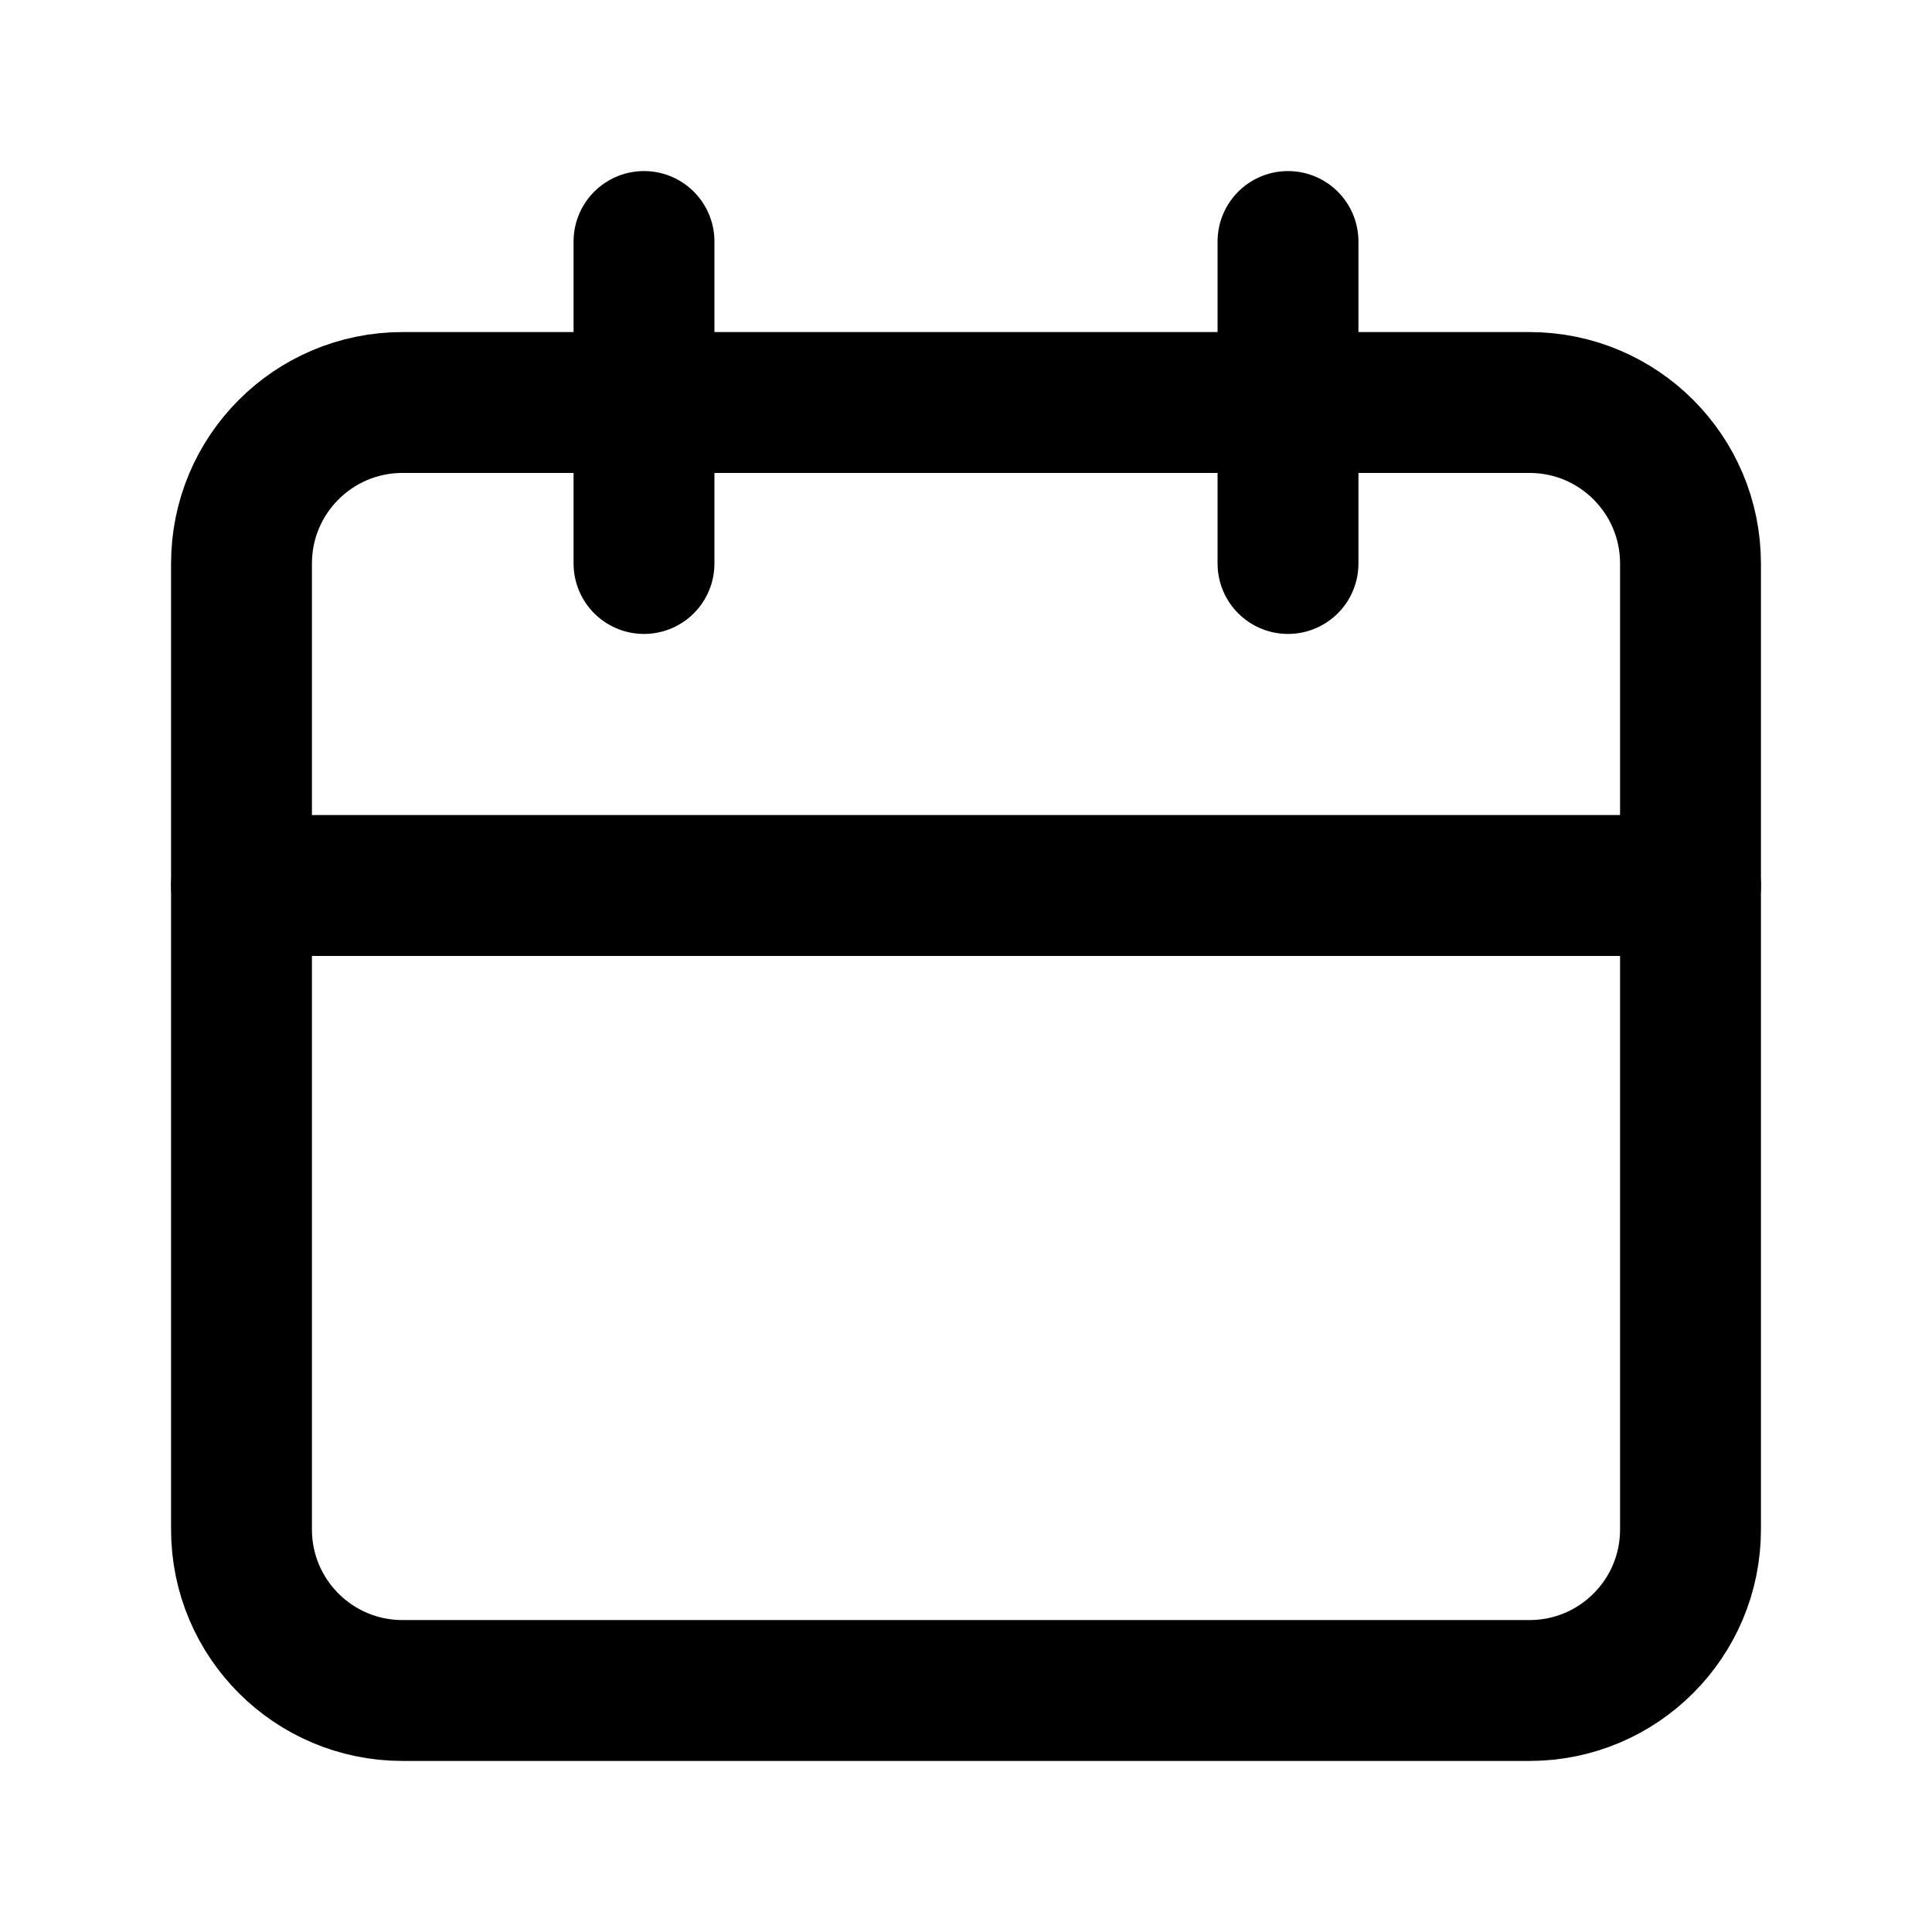
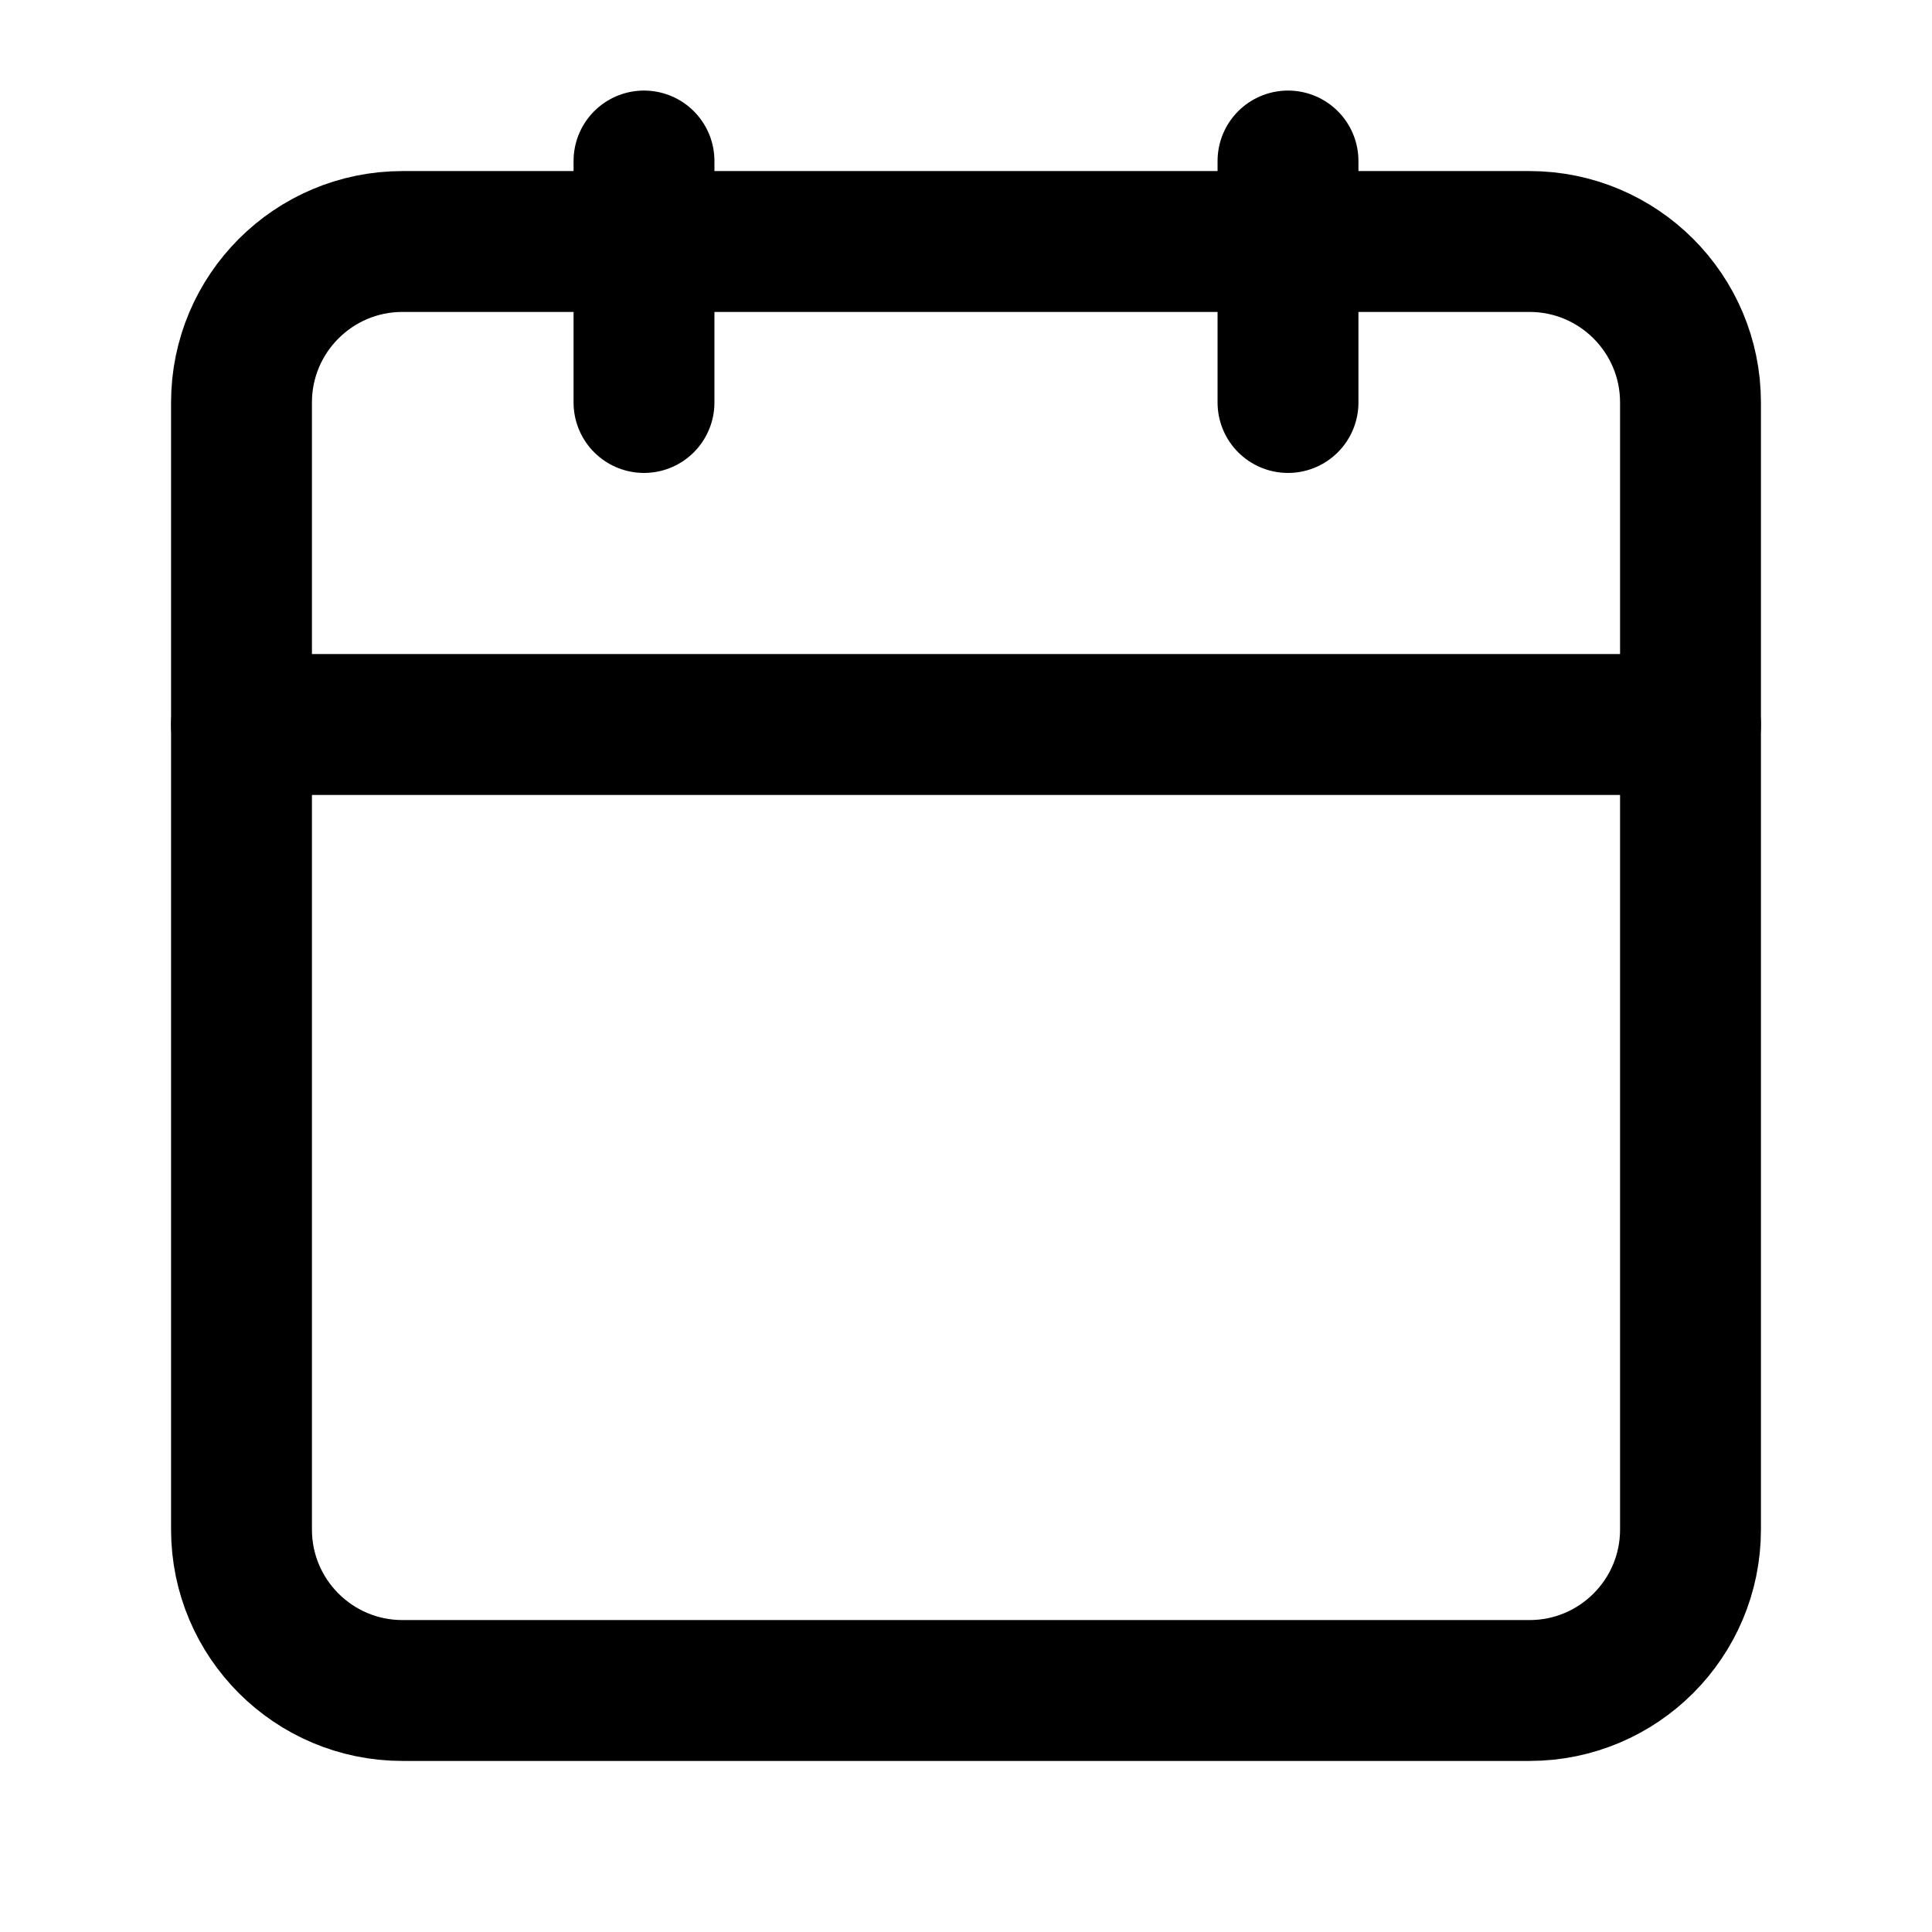
- <svg xmlns="http://www.w3.org/2000/svg" width="24" height="24" viewBox="0 0 24 24" fill="none" stroke="#000000" stroke-width="1.75" stroke-linecap="round" stroke-linejoin="round">
-   <rect x="3" y="5" width="18" height="16" rx="2" />
-   <path d="M8 3v4M16 3v4M3 11h18" />
+ <svg xmlns="http://www.w3.org/2000/svg" width="24" height="24" viewBox="0 0 24 24" stroke="#000000" stroke-width="1.75" stroke-linecap="round" stroke-linejoin="round" fill="none">
+   <path d="M8 2v3" />
+   <path d="M16 2v3" />
+   <rect x="3" y="3" width="18" height="18" rx="2" />
+   <path d="M3 9h18" />
</svg>
